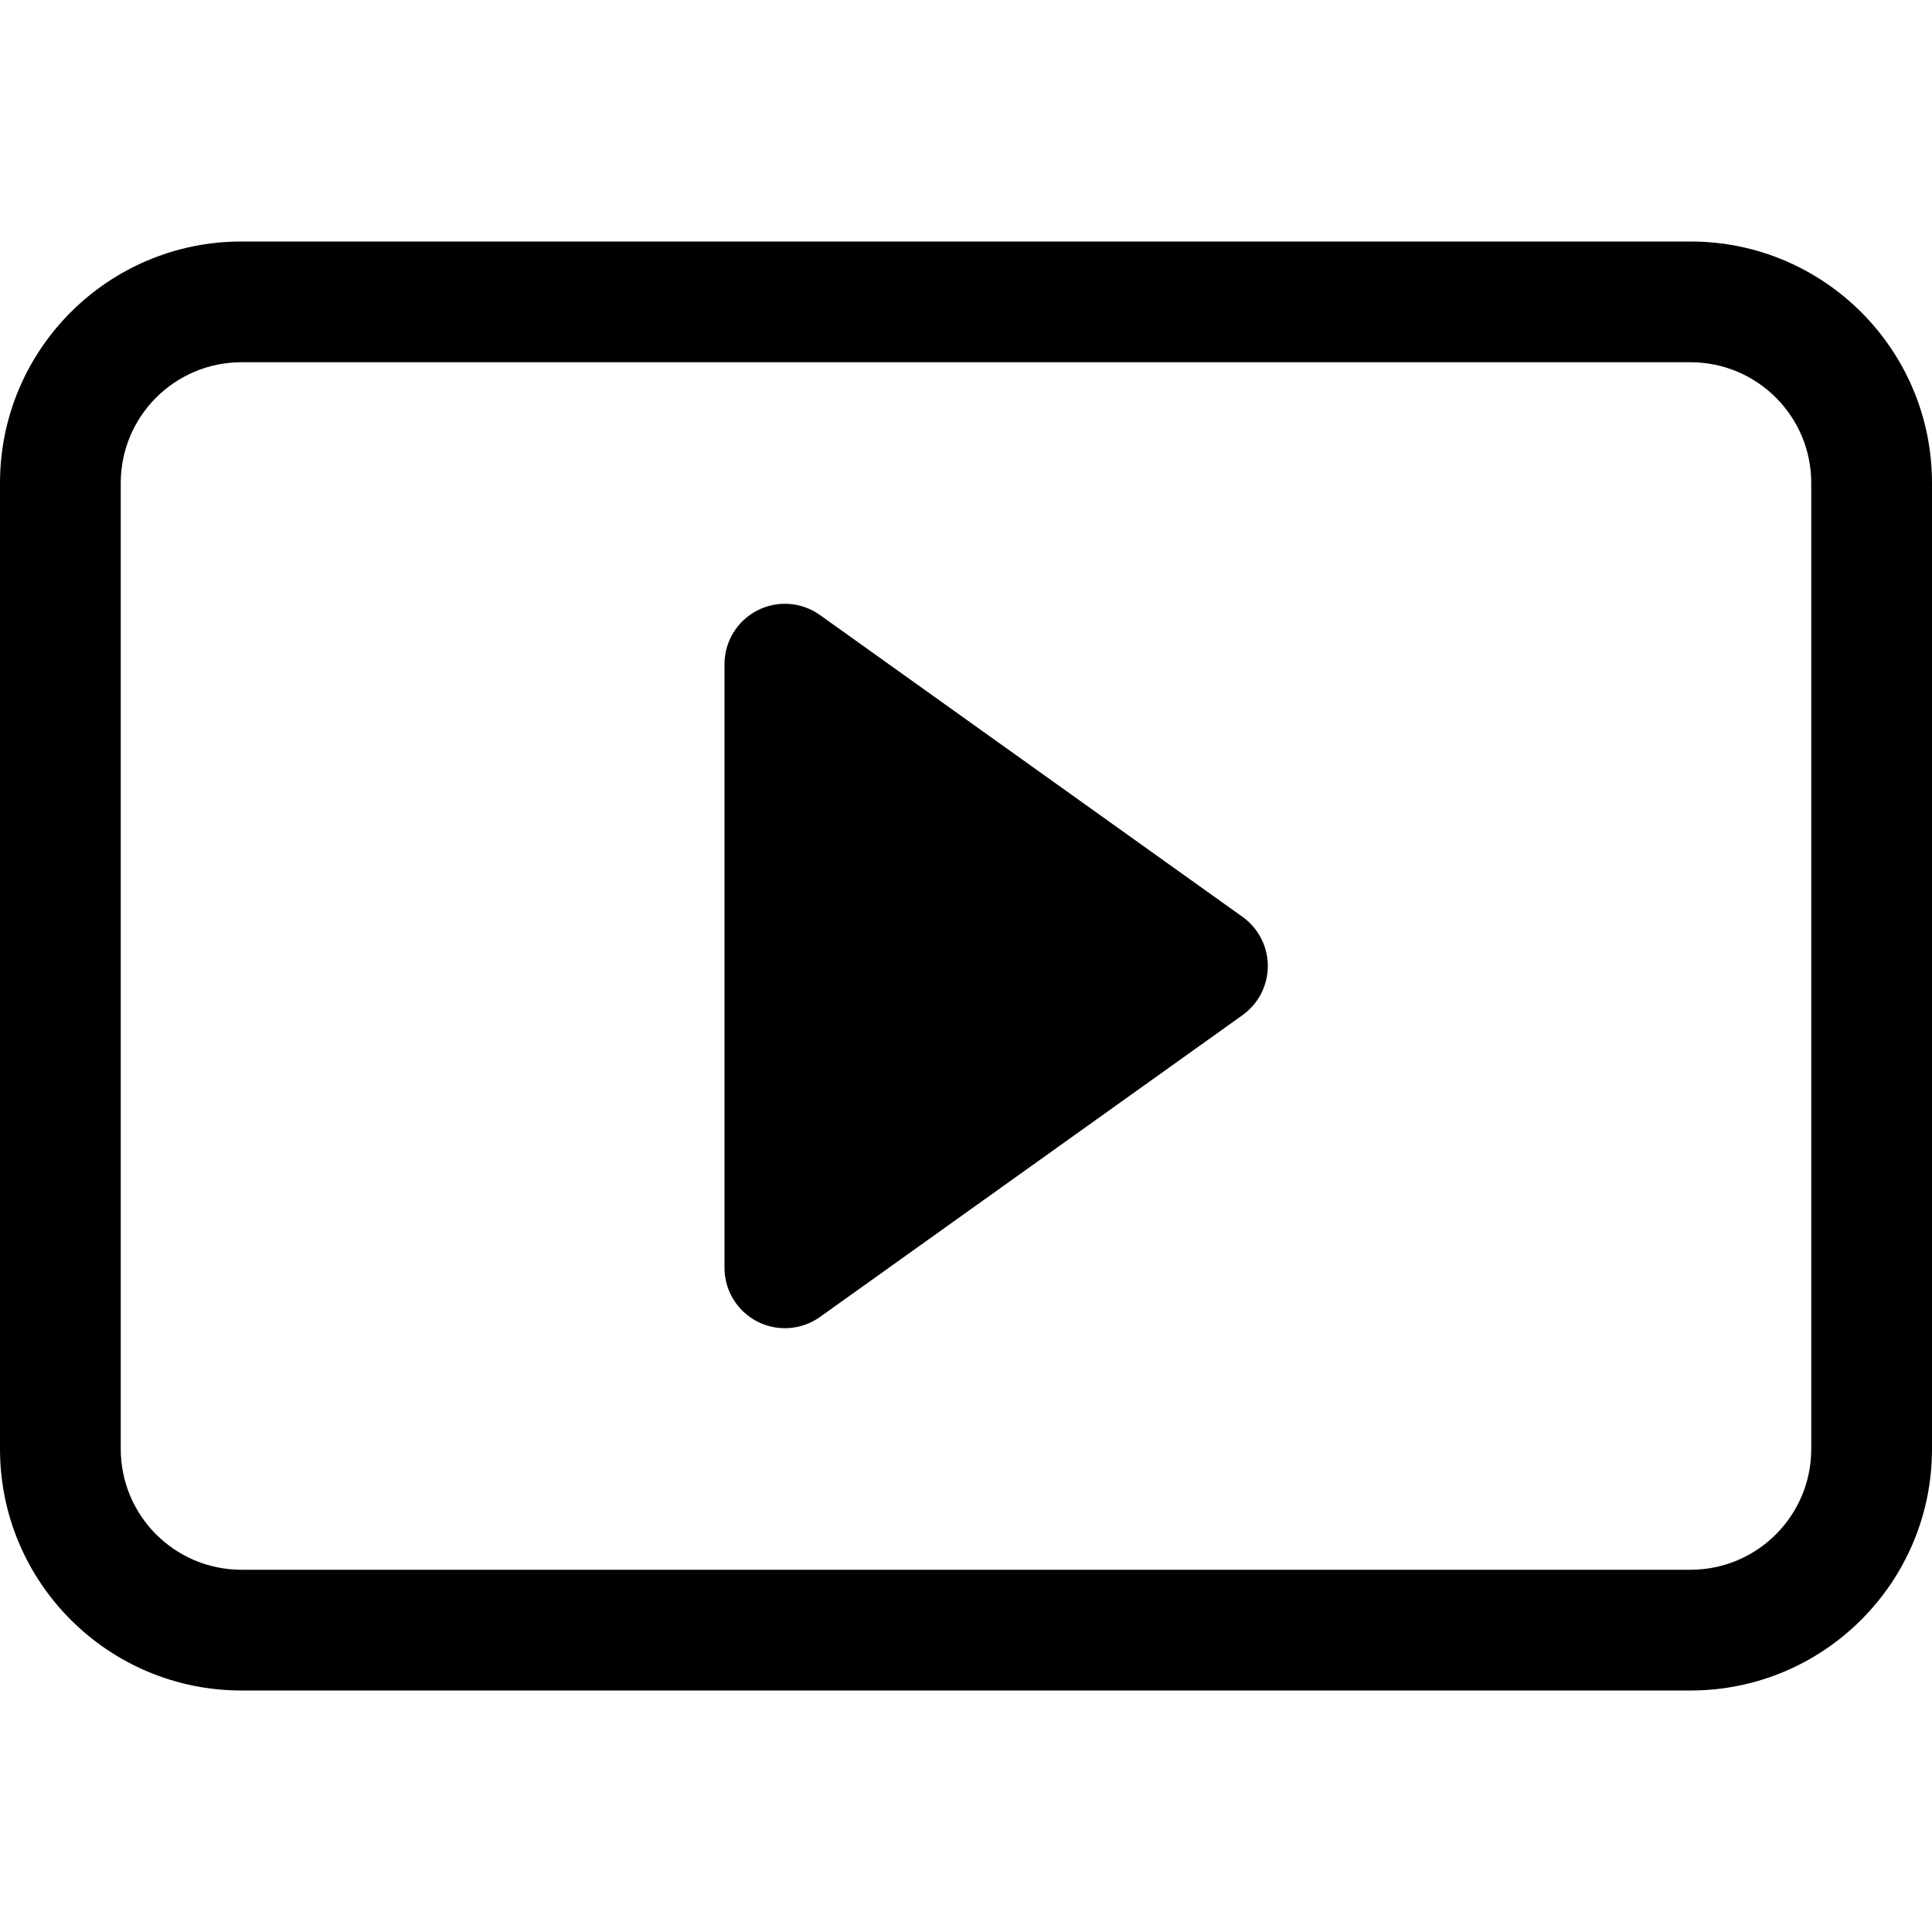
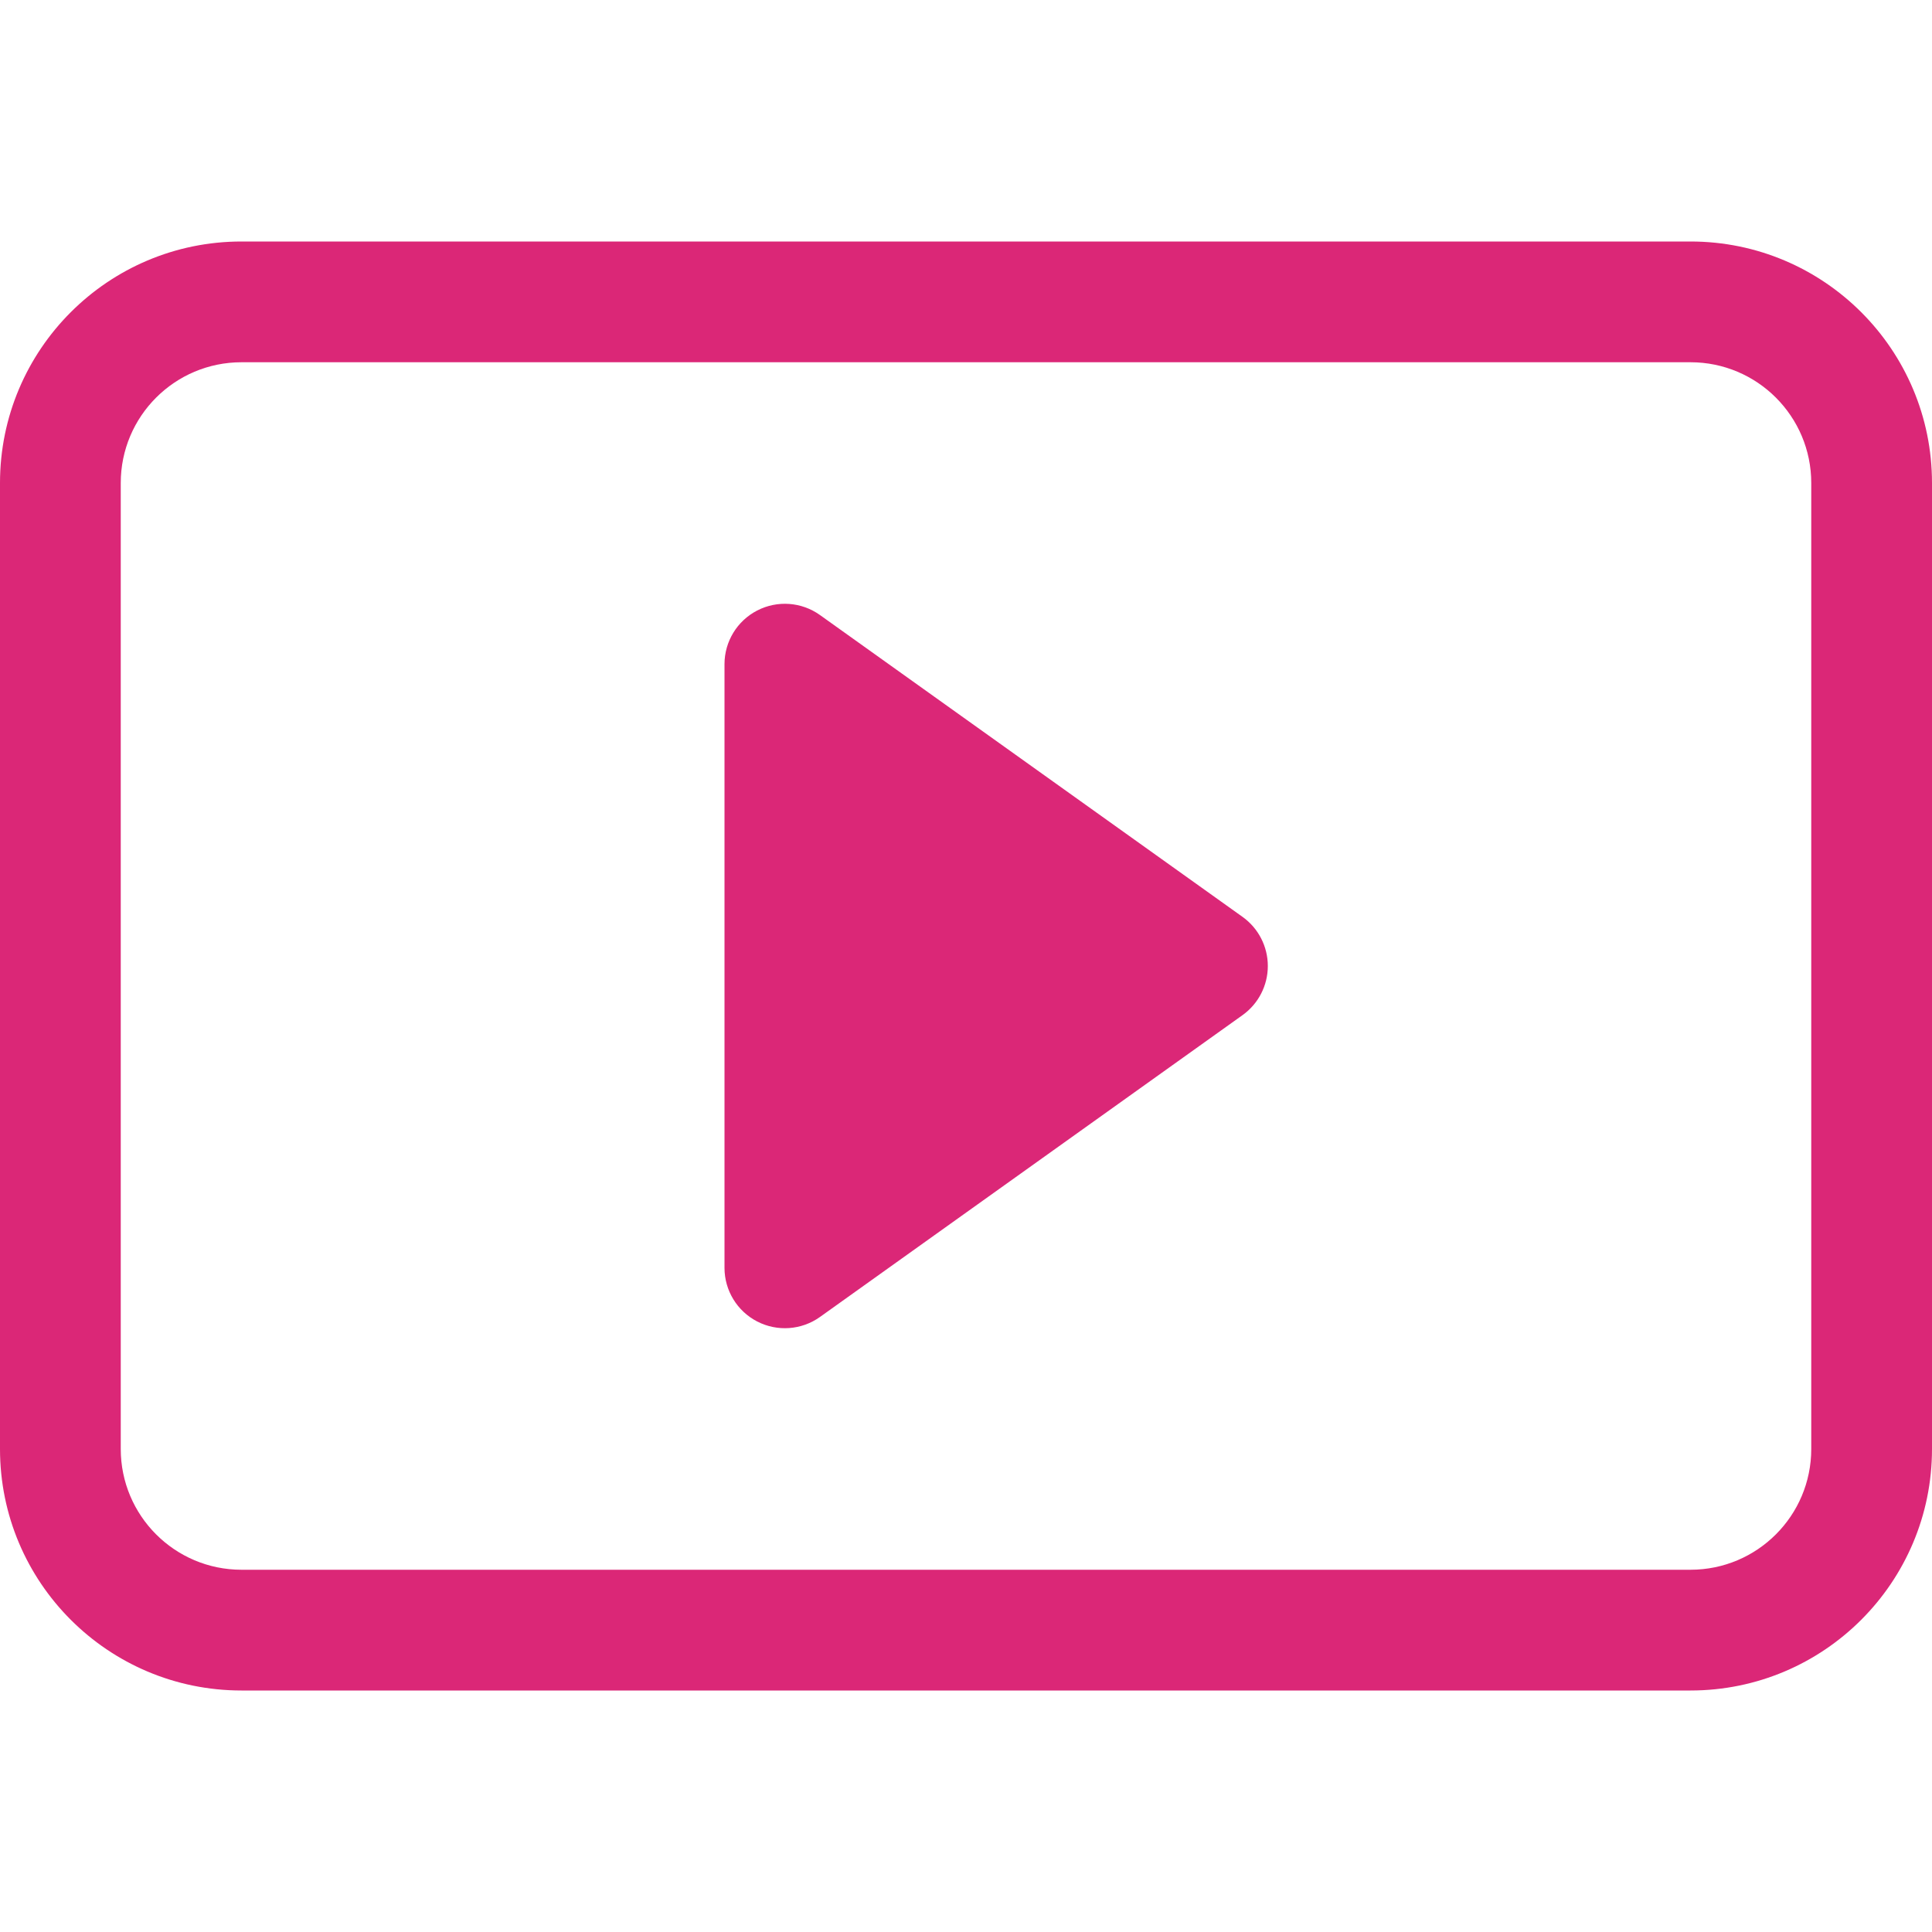
- <svg xmlns="http://www.w3.org/2000/svg" width="16" height="16" fill="currentColor" class="bi bi-play-btn" viewBox="0 0 16 16">
+ <svg xmlns="http://www.w3.org/2000/svg" width="16" height="16" fill="#DB2777" class="bi bi-play-btn" viewBox="0 0 16 16">
  <path d="M6.79 5.093A.5.5 0 0 0 6 5.5v5a.5.5 0 0 0 .79.407l3.5-2.5a.5.5 0 0 0 0-.814z" />
  <path d="M0 4a2 2 0 0 1 2-2h12a2 2 0 0 1 2 2v8a2 2 0 0 1-2 2H2a2 2 0 0 1-2-2zm15 0a1 1 0 0 0-1-1H2a1 1 0 0 0-1 1v8a1 1 0 0 0 1 1h12a1 1 0 0 0 1-1z" />
</svg>
